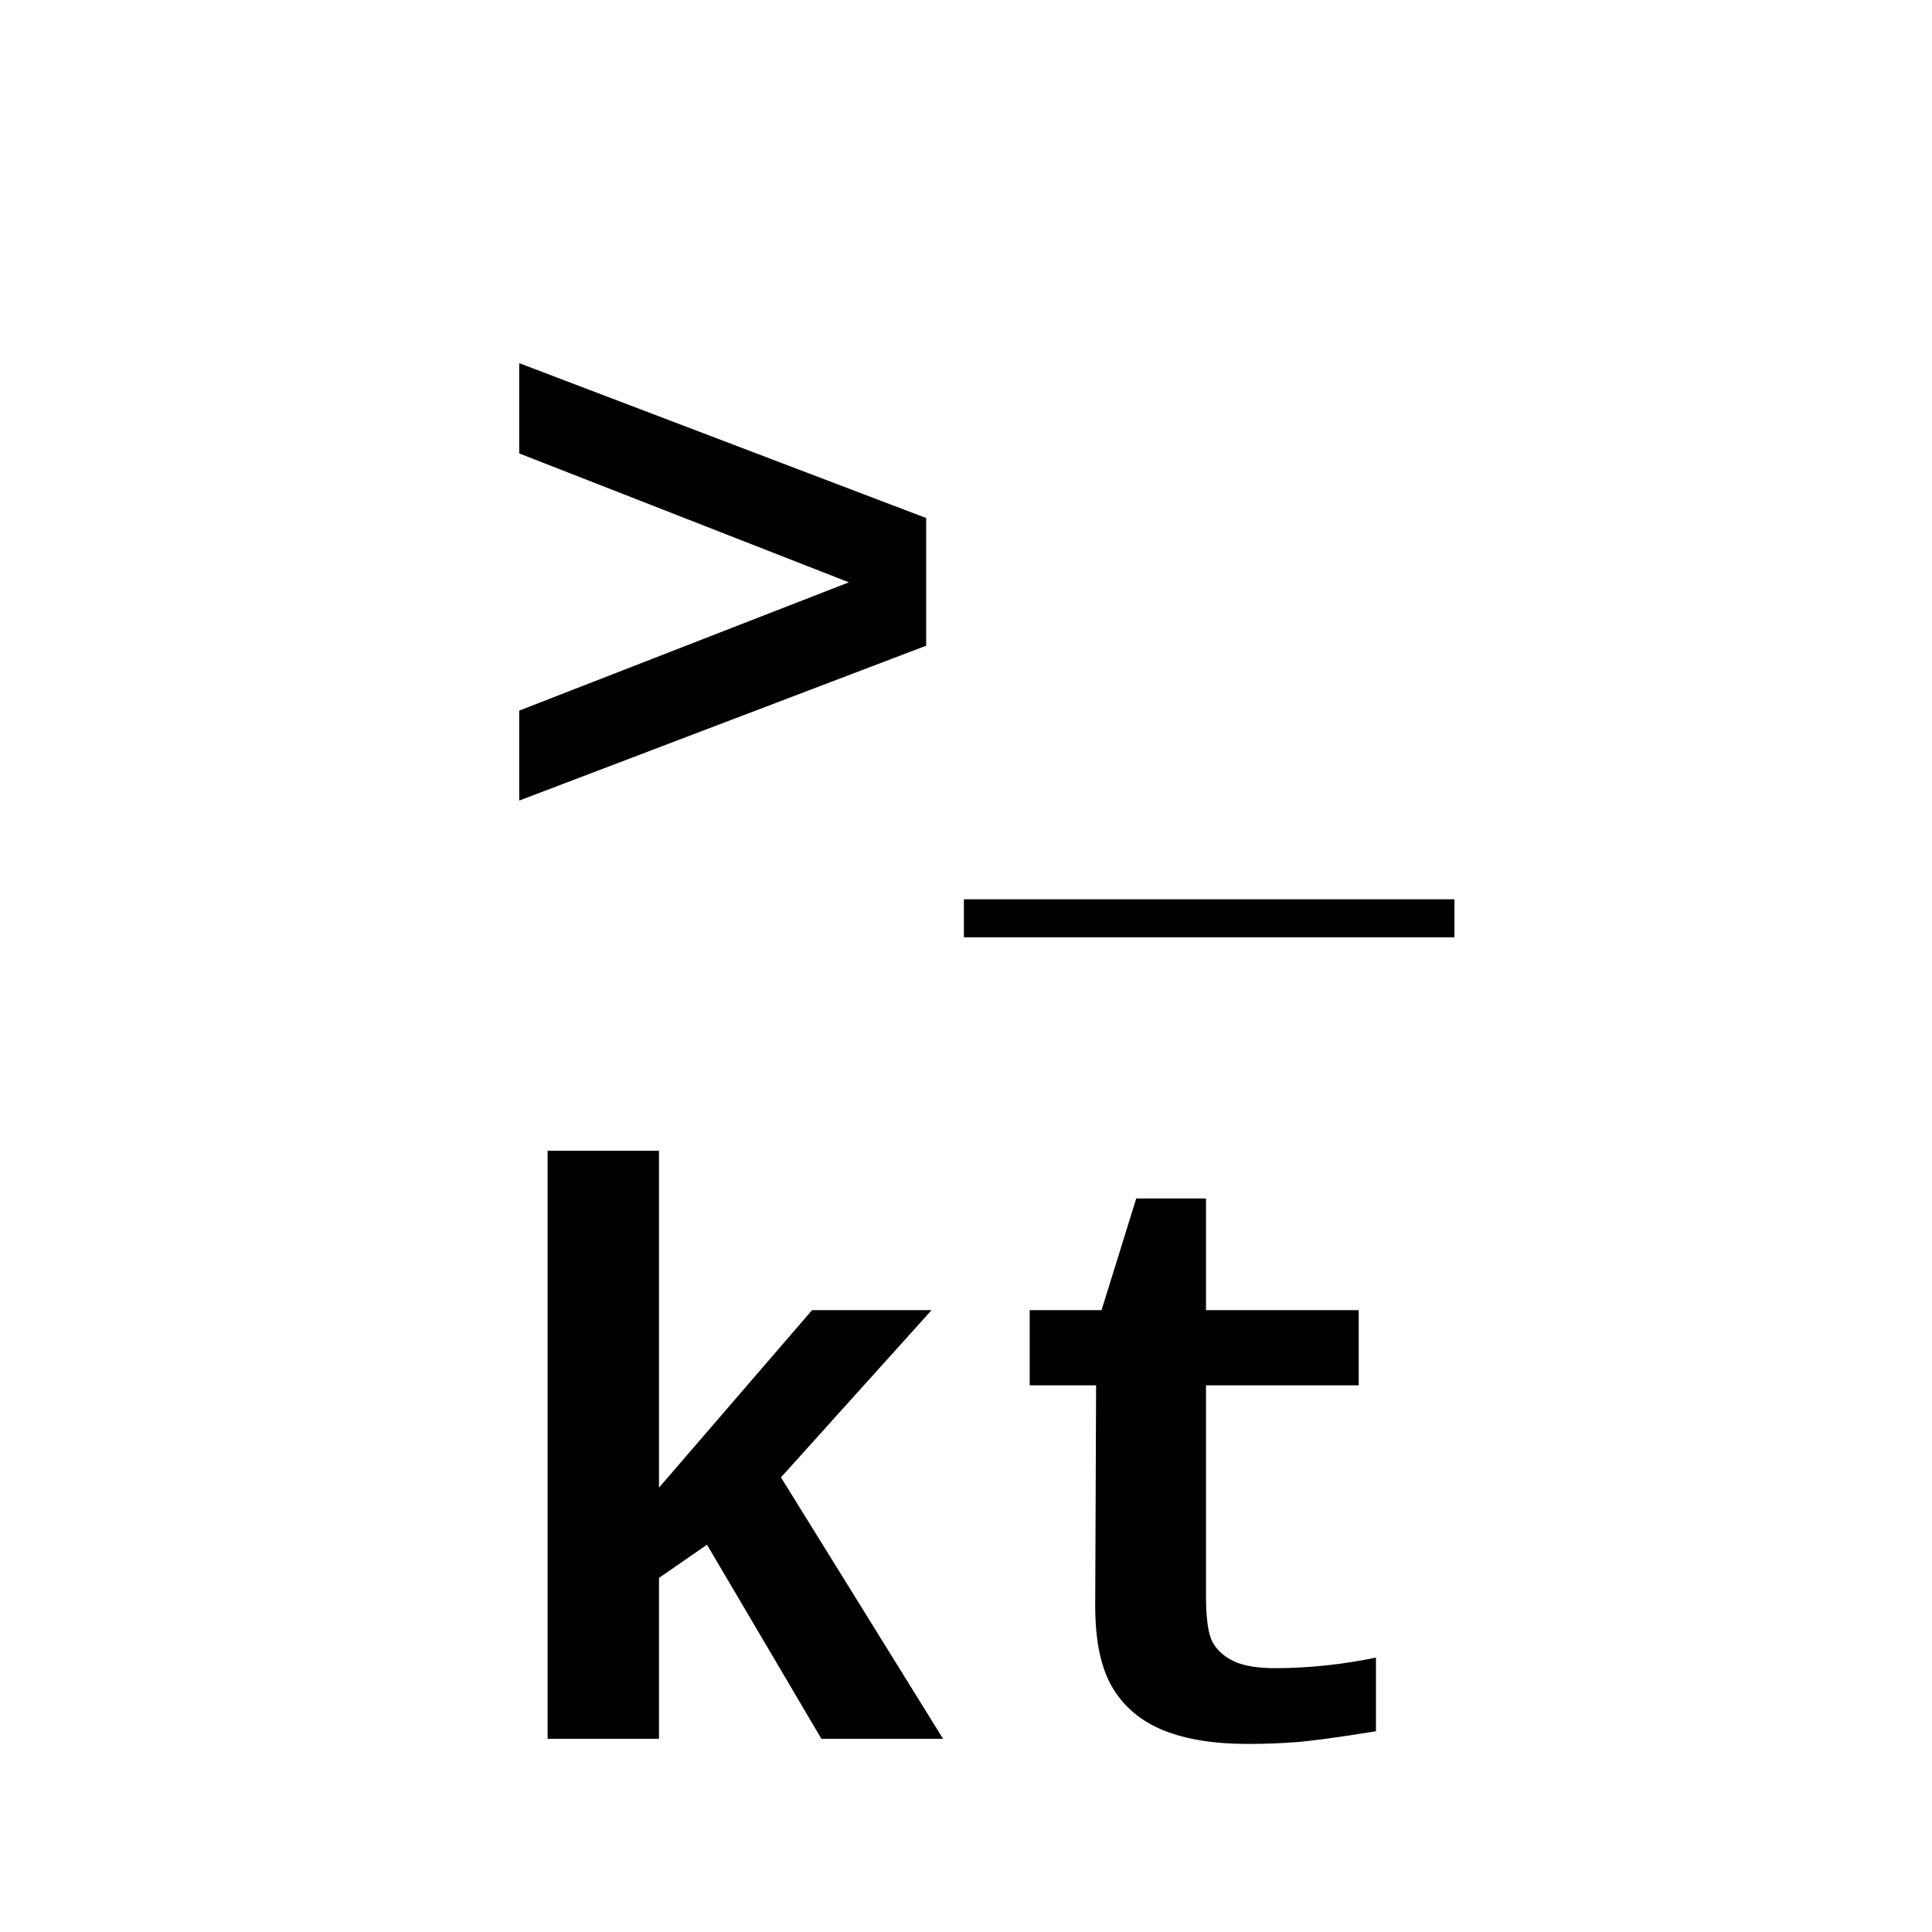
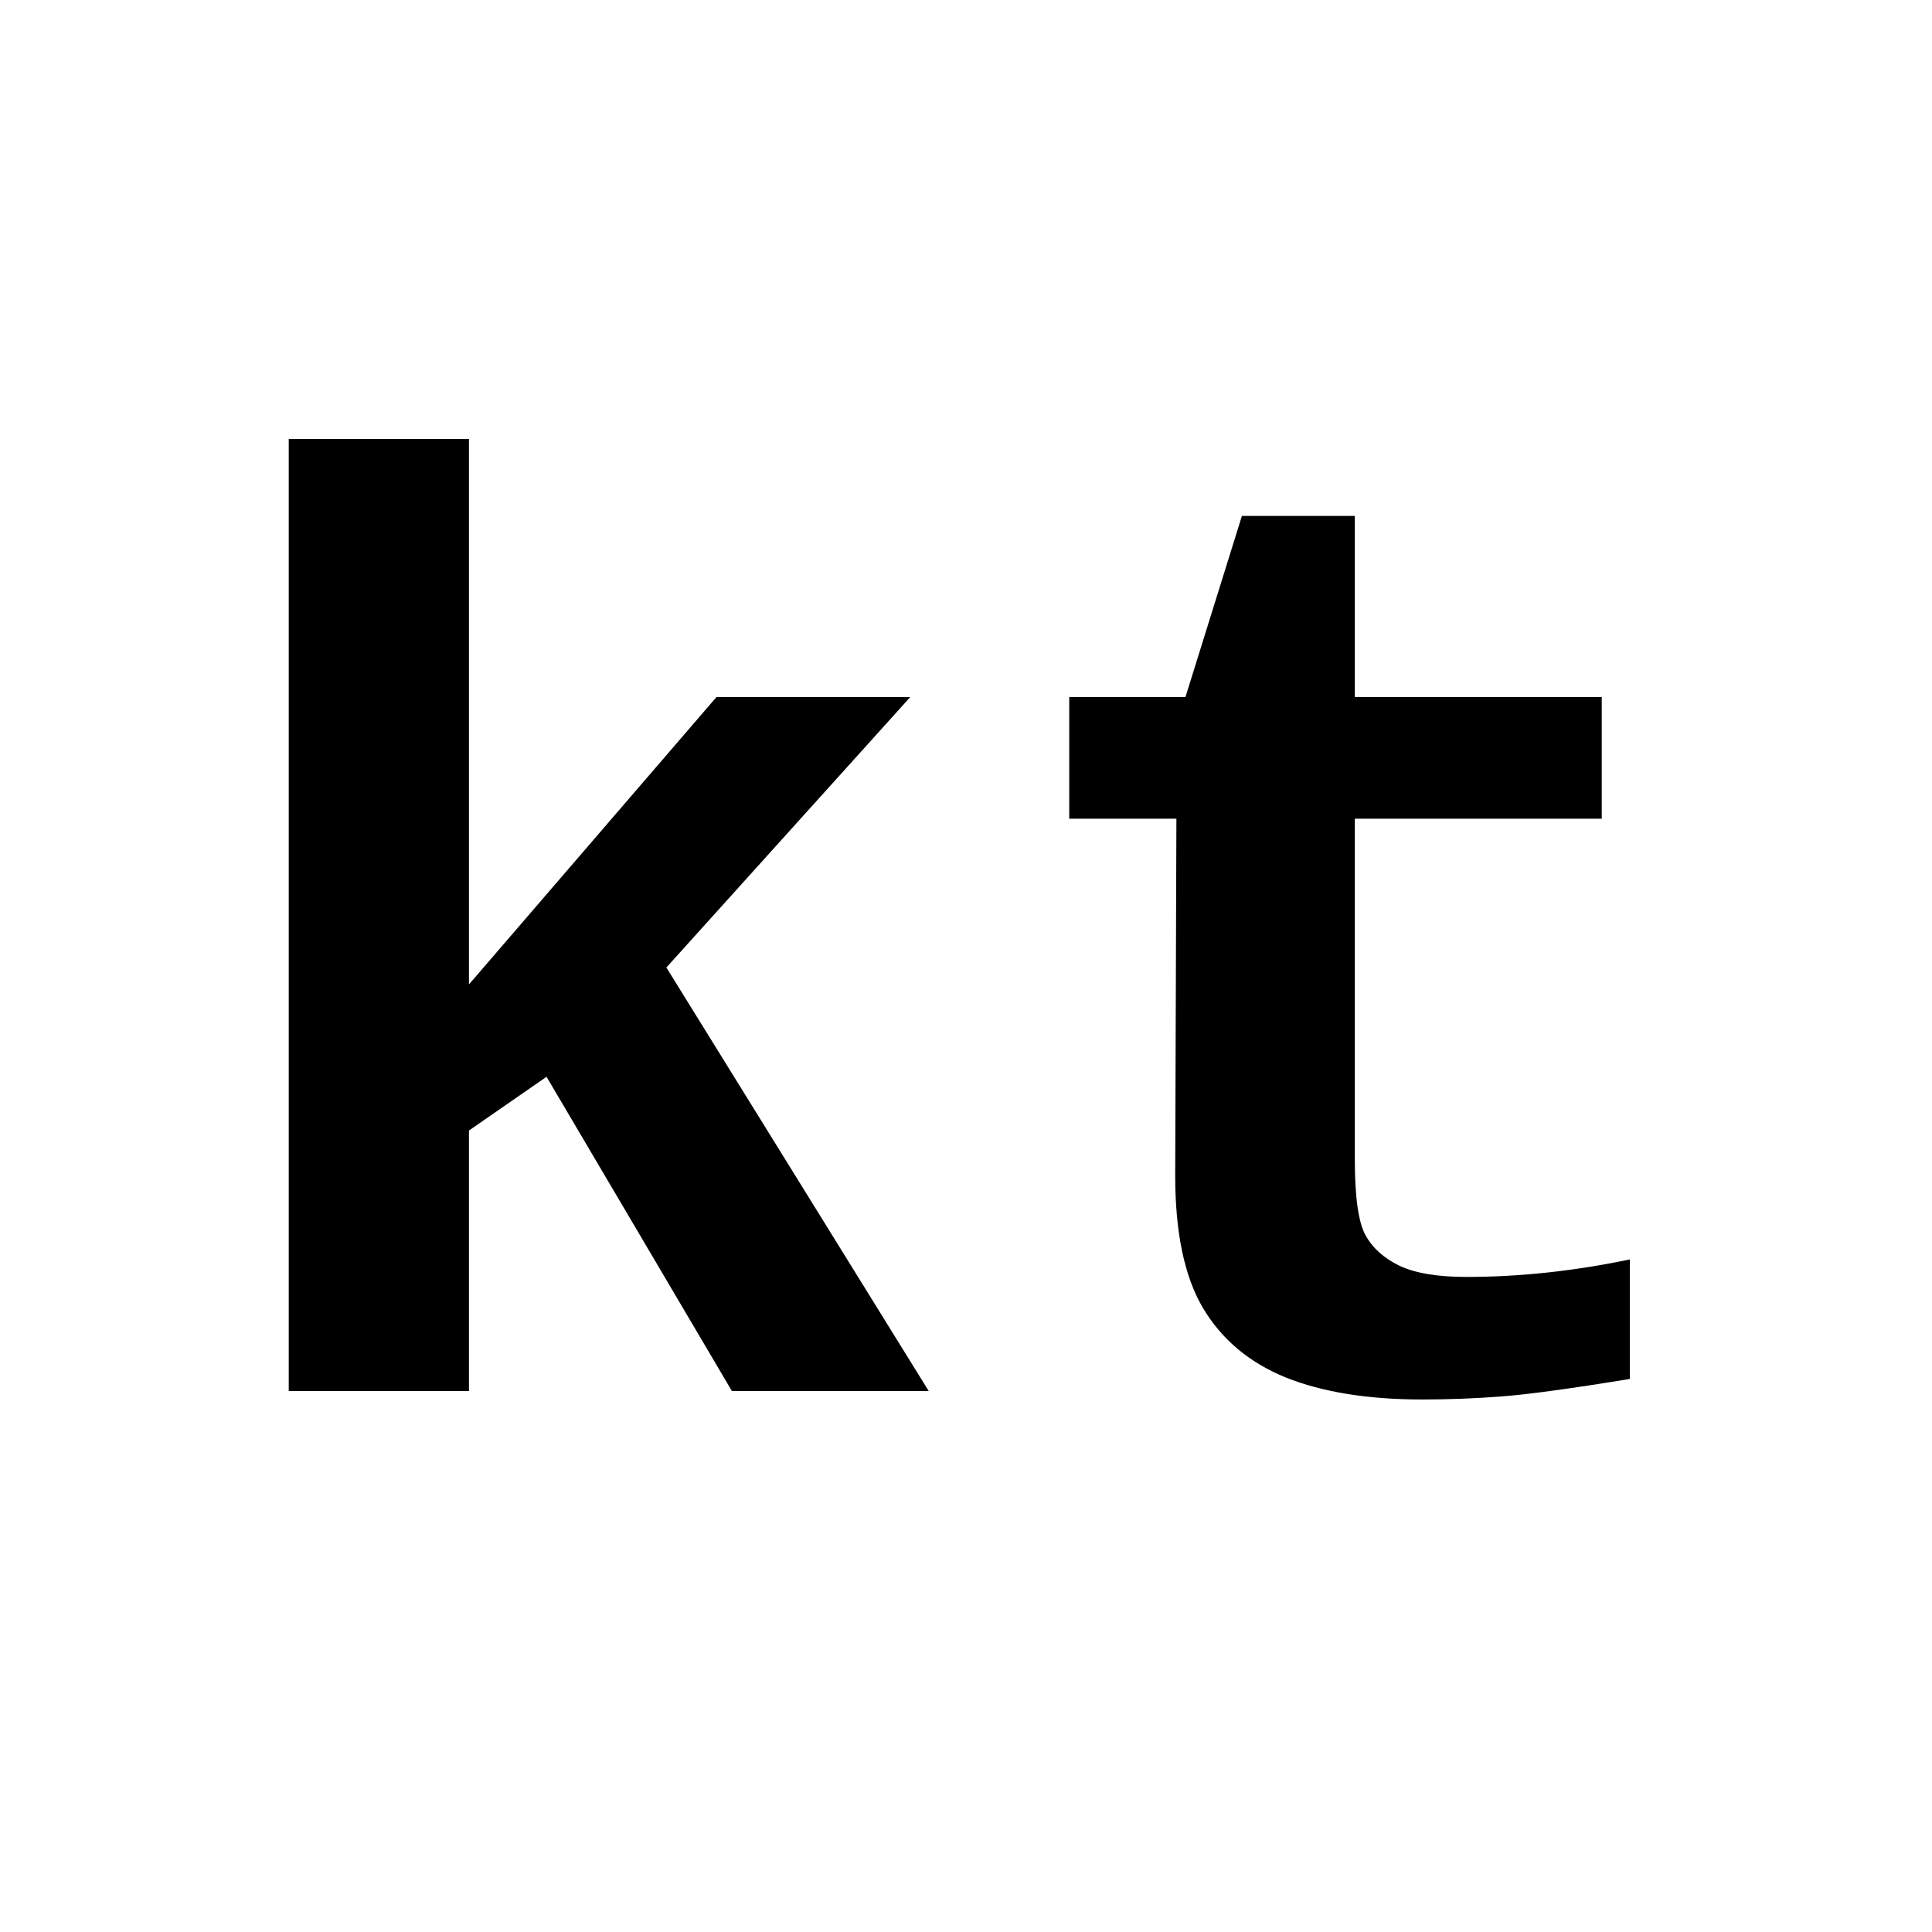
<svg xmlns="http://www.w3.org/2000/svg" viewBox="0 0 100 100">
-   <text x="50" y="44" font-family="'Cascadia Code','Cascadia Mono','Inconsolata','Consolas','Courier New',monospace" font-weight="700" font-size="42" text-anchor="middle" fill="black">&gt;_</text>
-   <text x="50" y="90" font-family="'Cascadia Code','Cascadia Mono','Inconsolata','Consolas','Courier New',monospace" font-weight="700" font-size="42" text-anchor="middle" fill="black">kt</text>
+   <text x="50" y="72" font-family="'Liberation Mono','Cascadia Code','Cascadia Mono','Inconsolata','Consolas','Courier New',monospace" font-weight="700" font-size="68" text-anchor="middle" fill="black">kt</text>
</svg>
